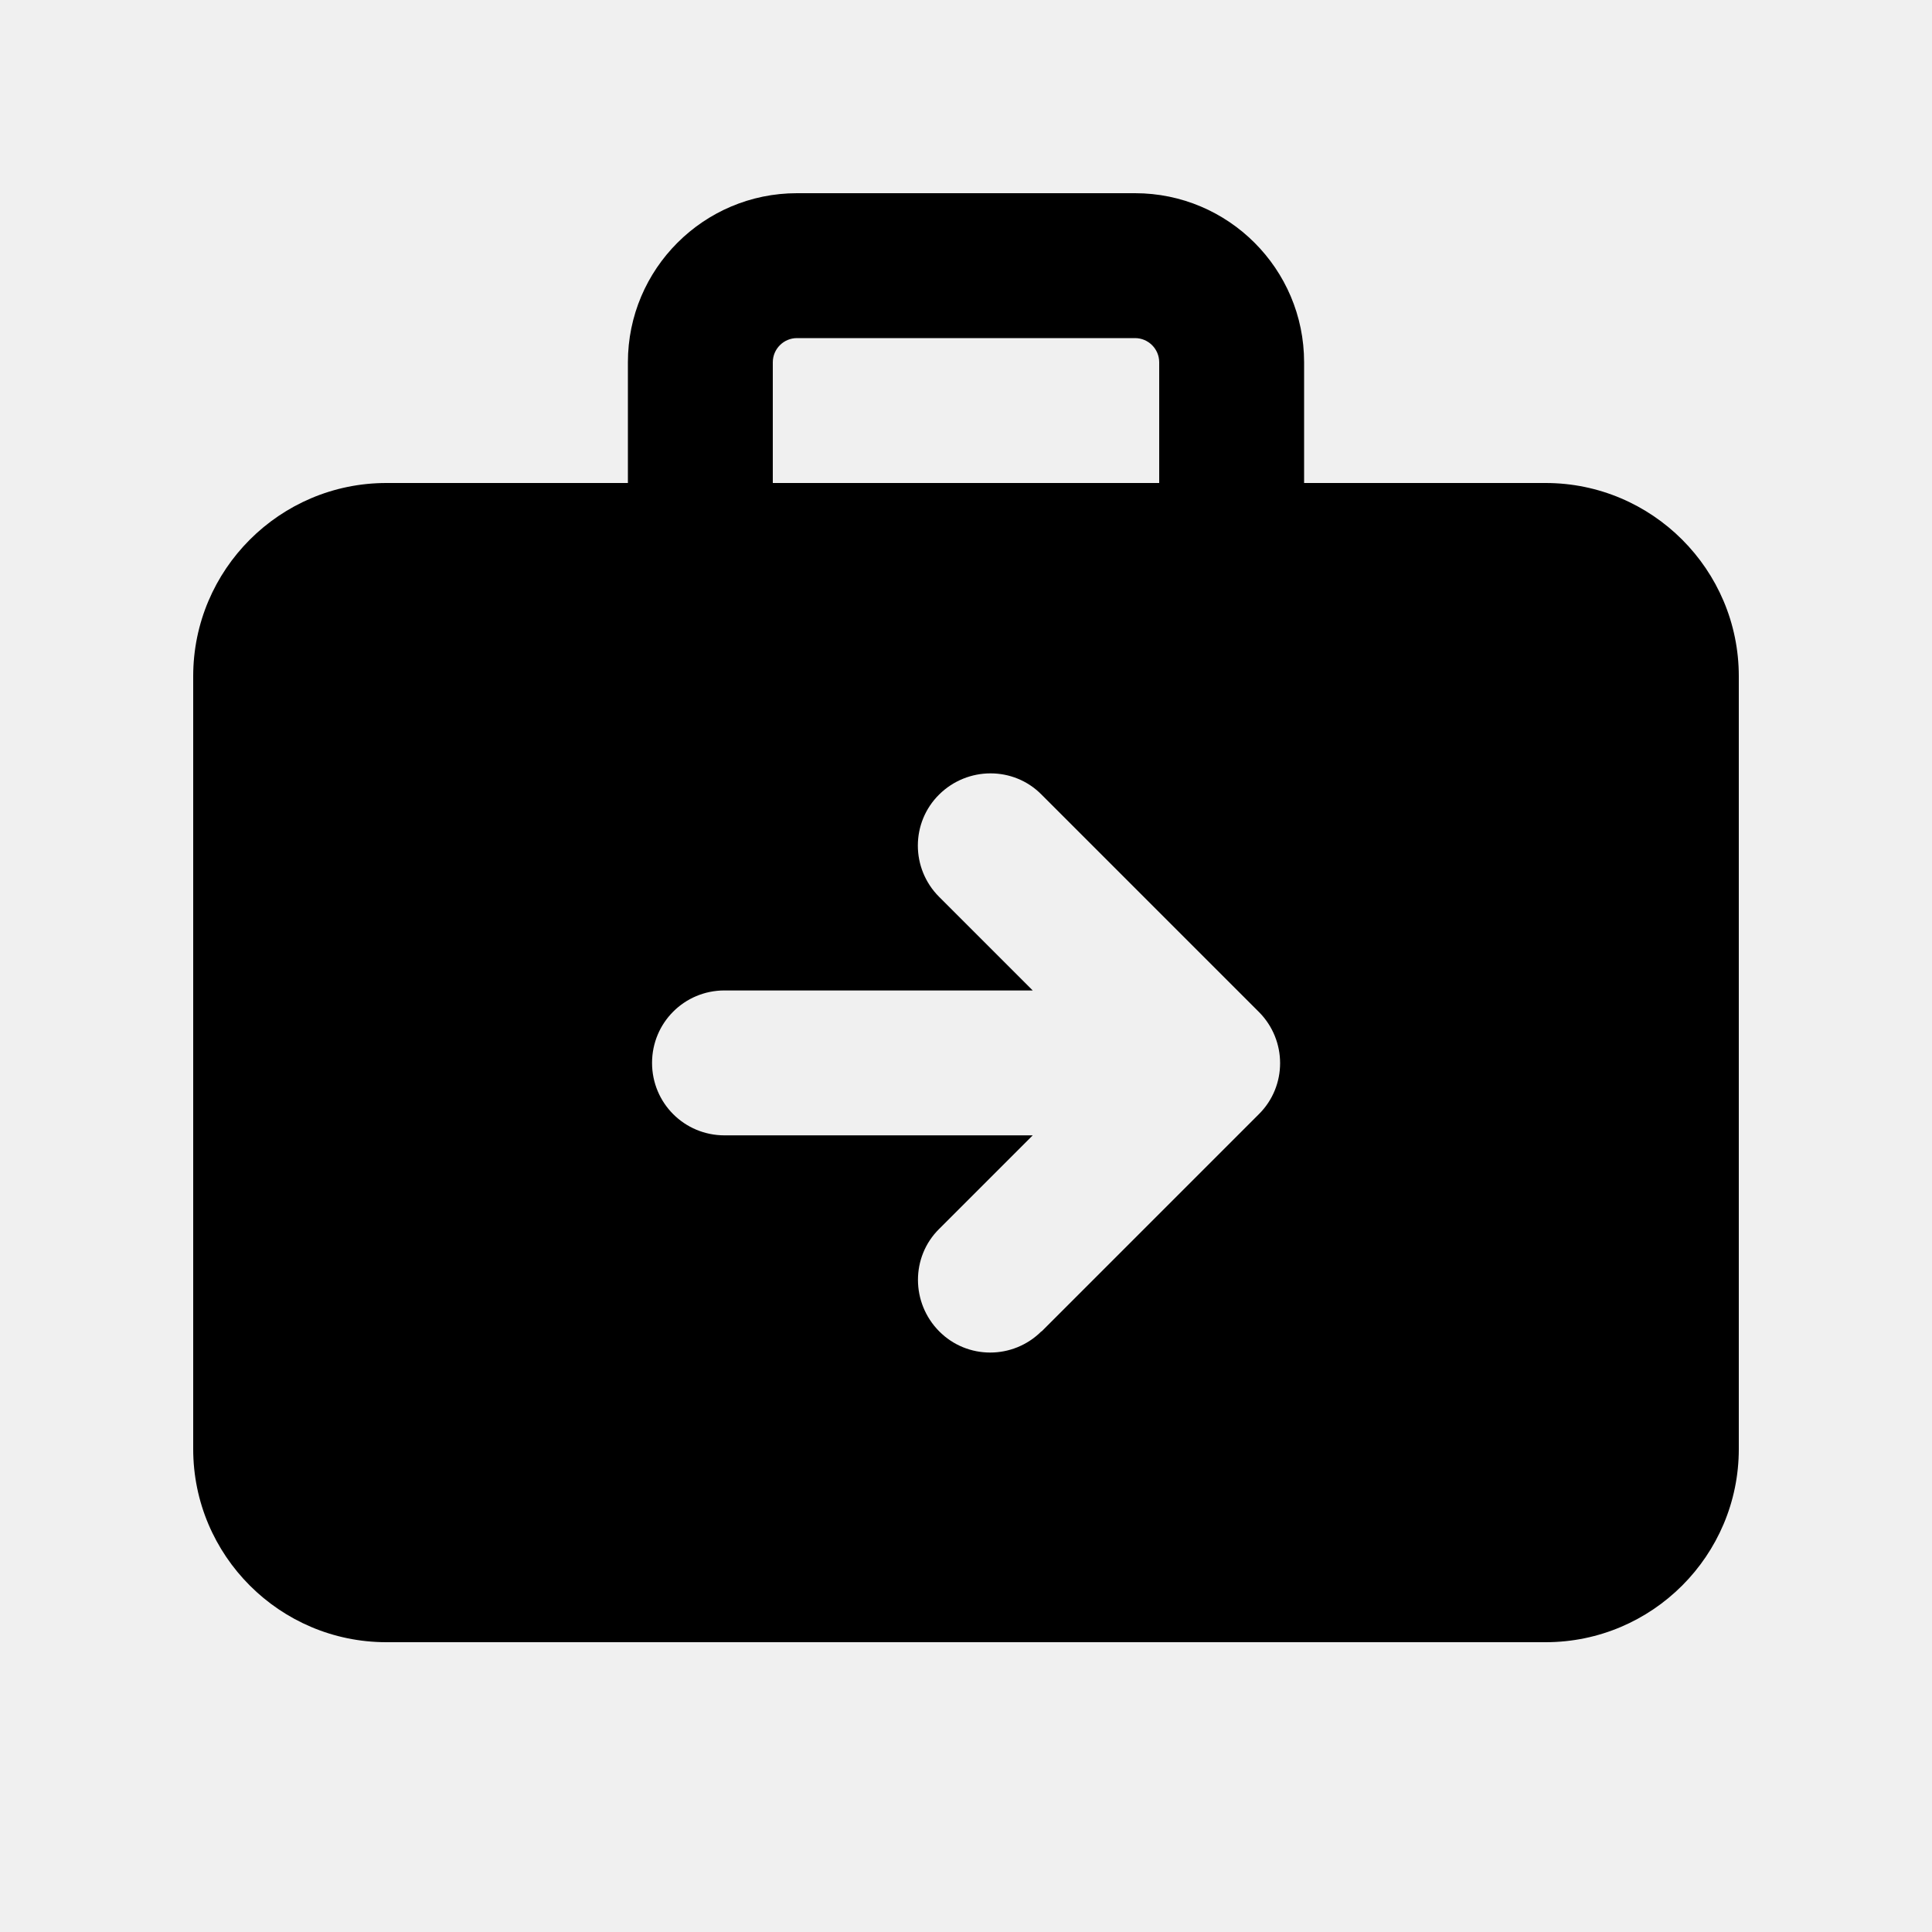
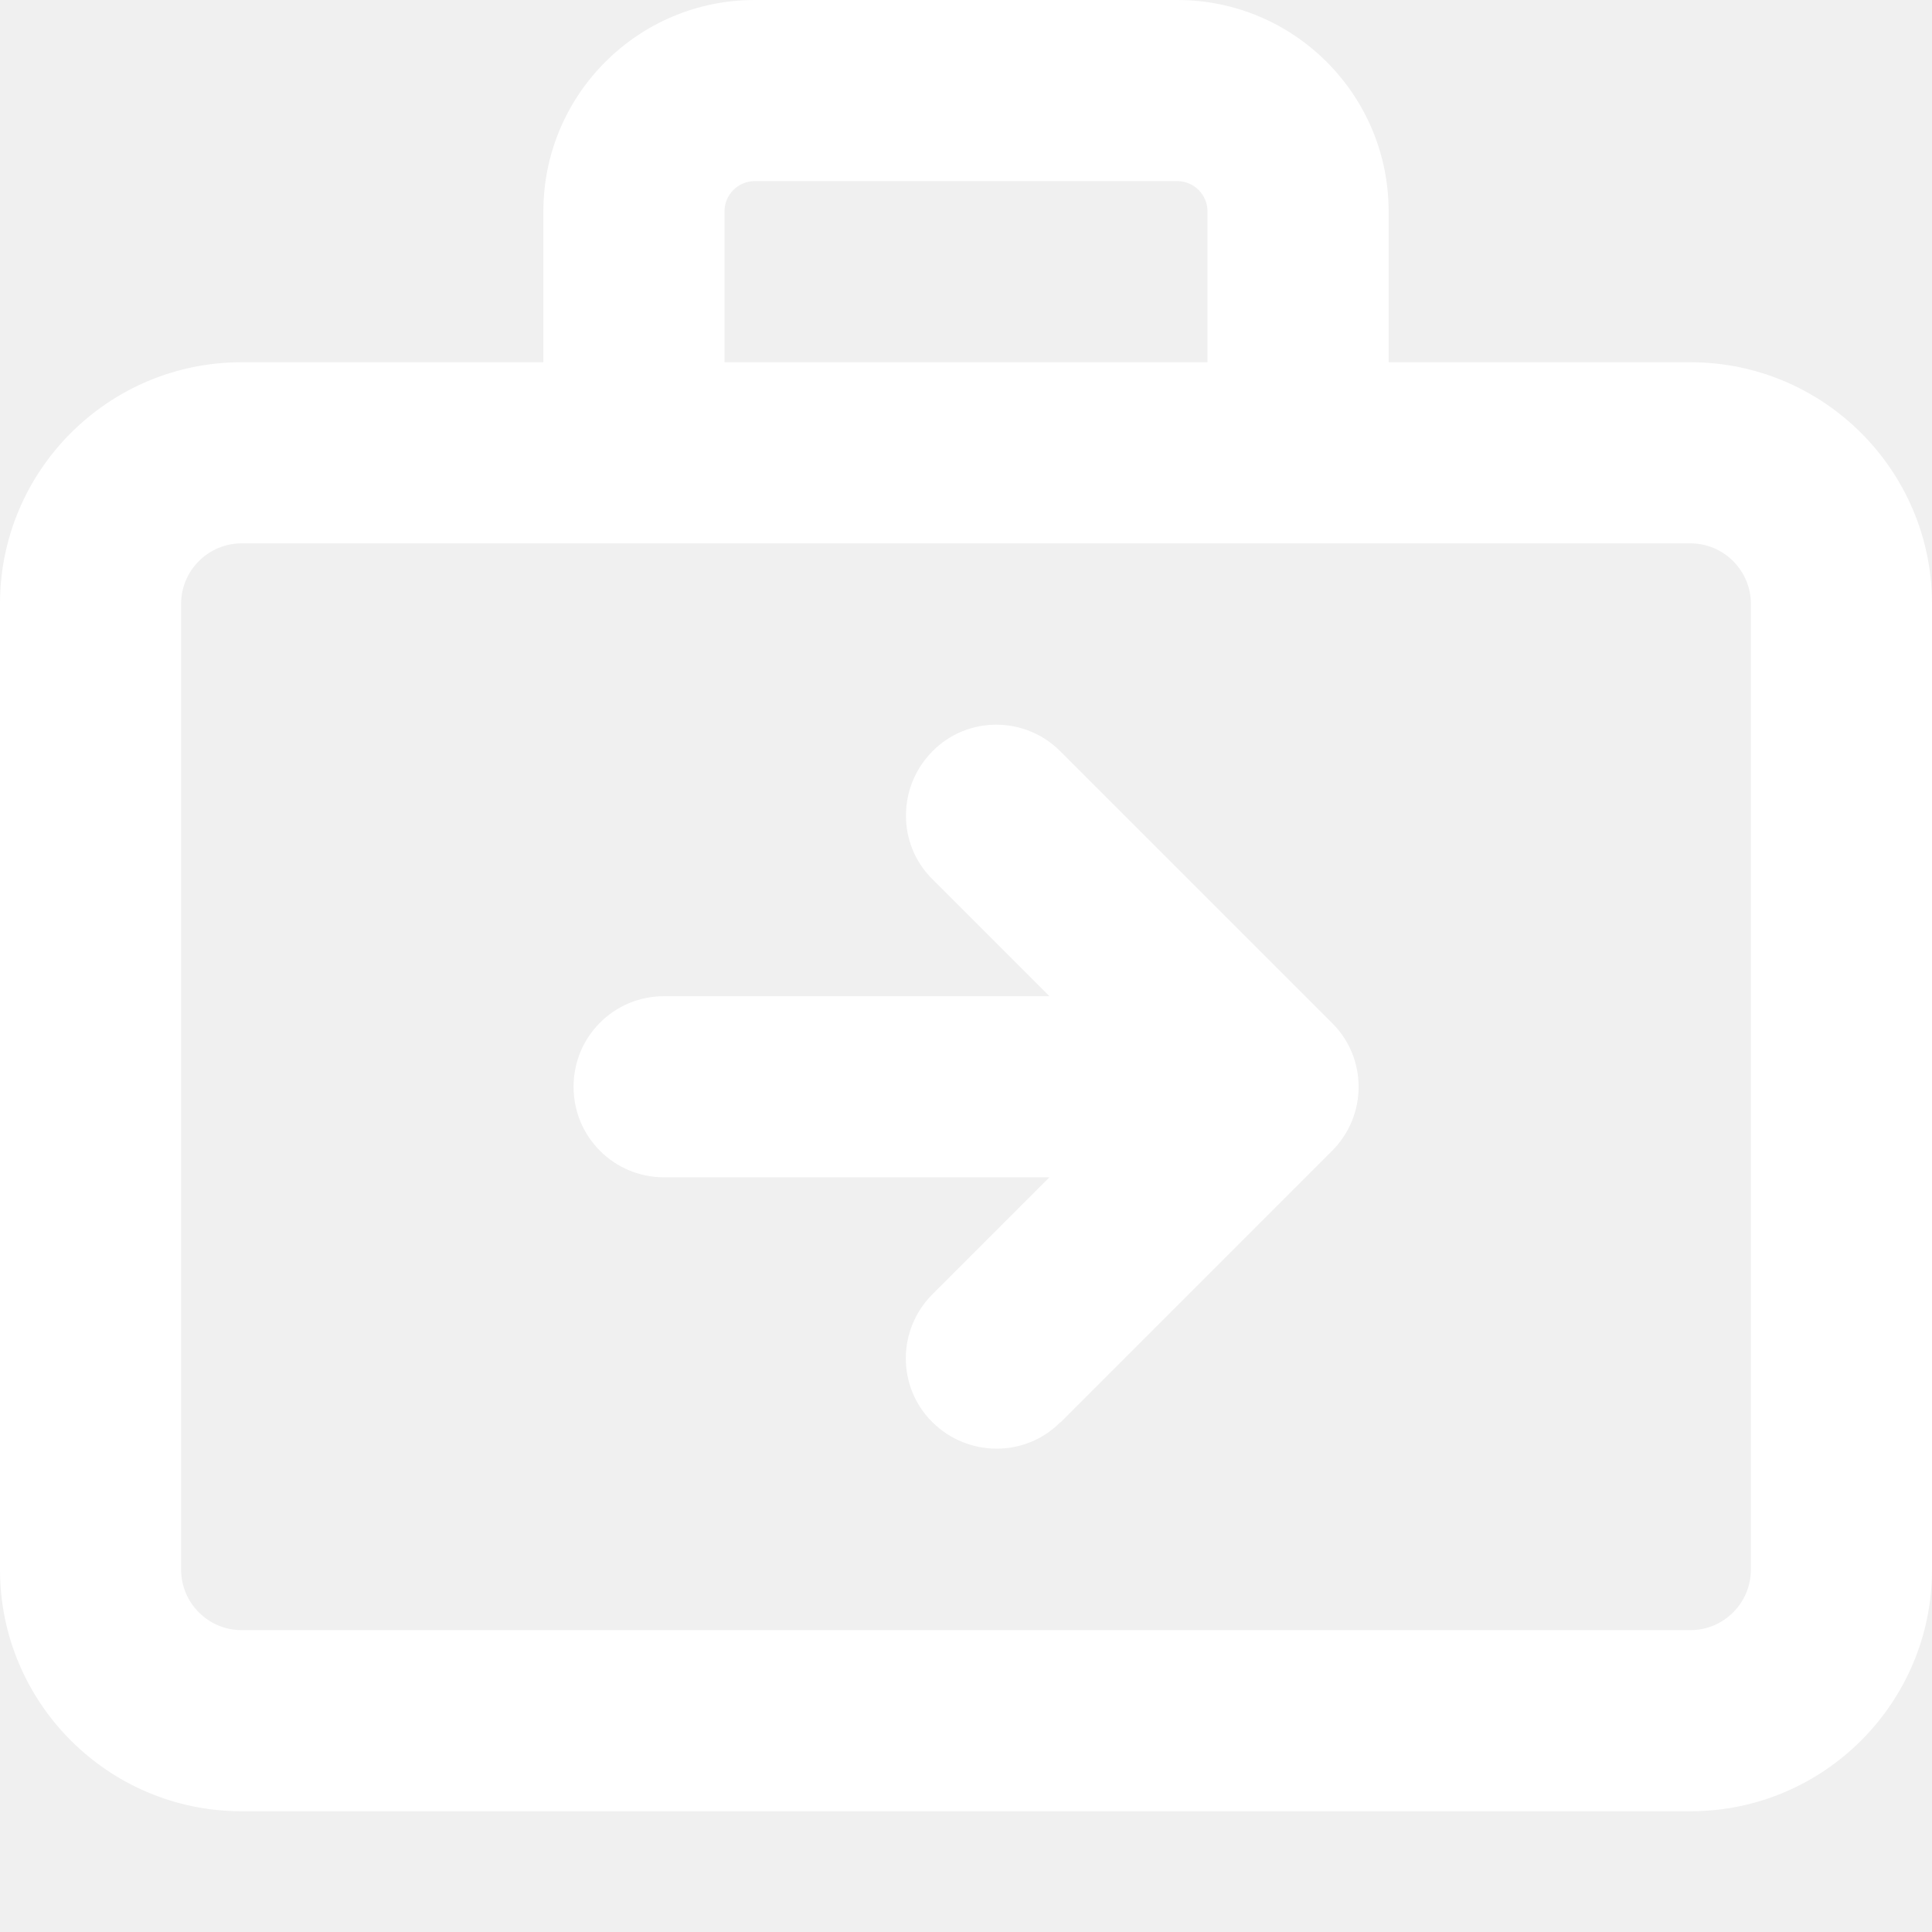
- <svg xmlns="http://www.w3.org/2000/svg" viewBox="0 0 640 640">
-   <path d="M264 112L376 112C380.4 112 384 115.6 384 120L384 160L256 160L256 120C256 115.6 259.6 112 264 112zM208 120L208 160L128 160C92.7 160 64 188.7 64 224L64 480C64 515.3 92.7 544 128 544L512 544C547.3 544 576 515.3 576 480L576 224C576 188.7 547.3 160 512 160L432 160L432 120C432 89.1 406.9 64 376 64L264 64C233.1 64 208 89.1 208 120zM345 441C335.6 450.4 320.4 450.4 311.1 441C301.8 431.6 301.7 416.4 311.1 407.1L342.1 376.1L240 376.1C226.7 376.1 216 365.4 216 352.1C216 338.8 226.7 328.1 240 328.1L342.1 328.1L311.1 297.1C301.7 287.7 301.7 272.5 311.1 263.2C320.5 253.9 335.7 253.8 345 263.2L417 335.2C426.4 344.6 426.4 359.8 417 369.1L345 441.1z" />
+ <svg xmlns="http://www.w3.org/2000/svg" viewBox="0 0 512 512">
+   <path fill="#fff" d="M200 48l112 0c4.4 0 8 3.6 8 8l0 40-128 0 0-40c0-4.4 3.6-8 8-8zm-56 8l0 40-80 0C28.7 96 0 124.7 0 160L0 416c0 35.3 28.7 64 64 64l384 0c35.3 0 64-28.7 64-64l0-256c0-35.3-28.7-64-64-64l-80 0 0-40c0-30.9-25.1-56-56-56L200 0c-30.9 0-56 25.1-56 56zm24 88l280 0c8.8 0 16 7.2 16 16l0 256c0 8.8-7.2 16-16 16L64 432c-8.8 0-16-7.2-16-16l0-256c0-8.8 7.2-16 16-16l104 0zM281 377l72-72c9.4-9.4 9.4-24.6 0-33.9l-72-72c-9.4-9.4-24.6-9.4-33.9 0s-9.4 24.6 0 33.9l31 31-102.1 0c-13.3 0-24 10.7-24 24s10.7 24 24 24l102.1 0-31 31c-9.4 9.4-9.4 24.6 0 33.9s24.6 9.4 33.9 0z" />
</svg>
